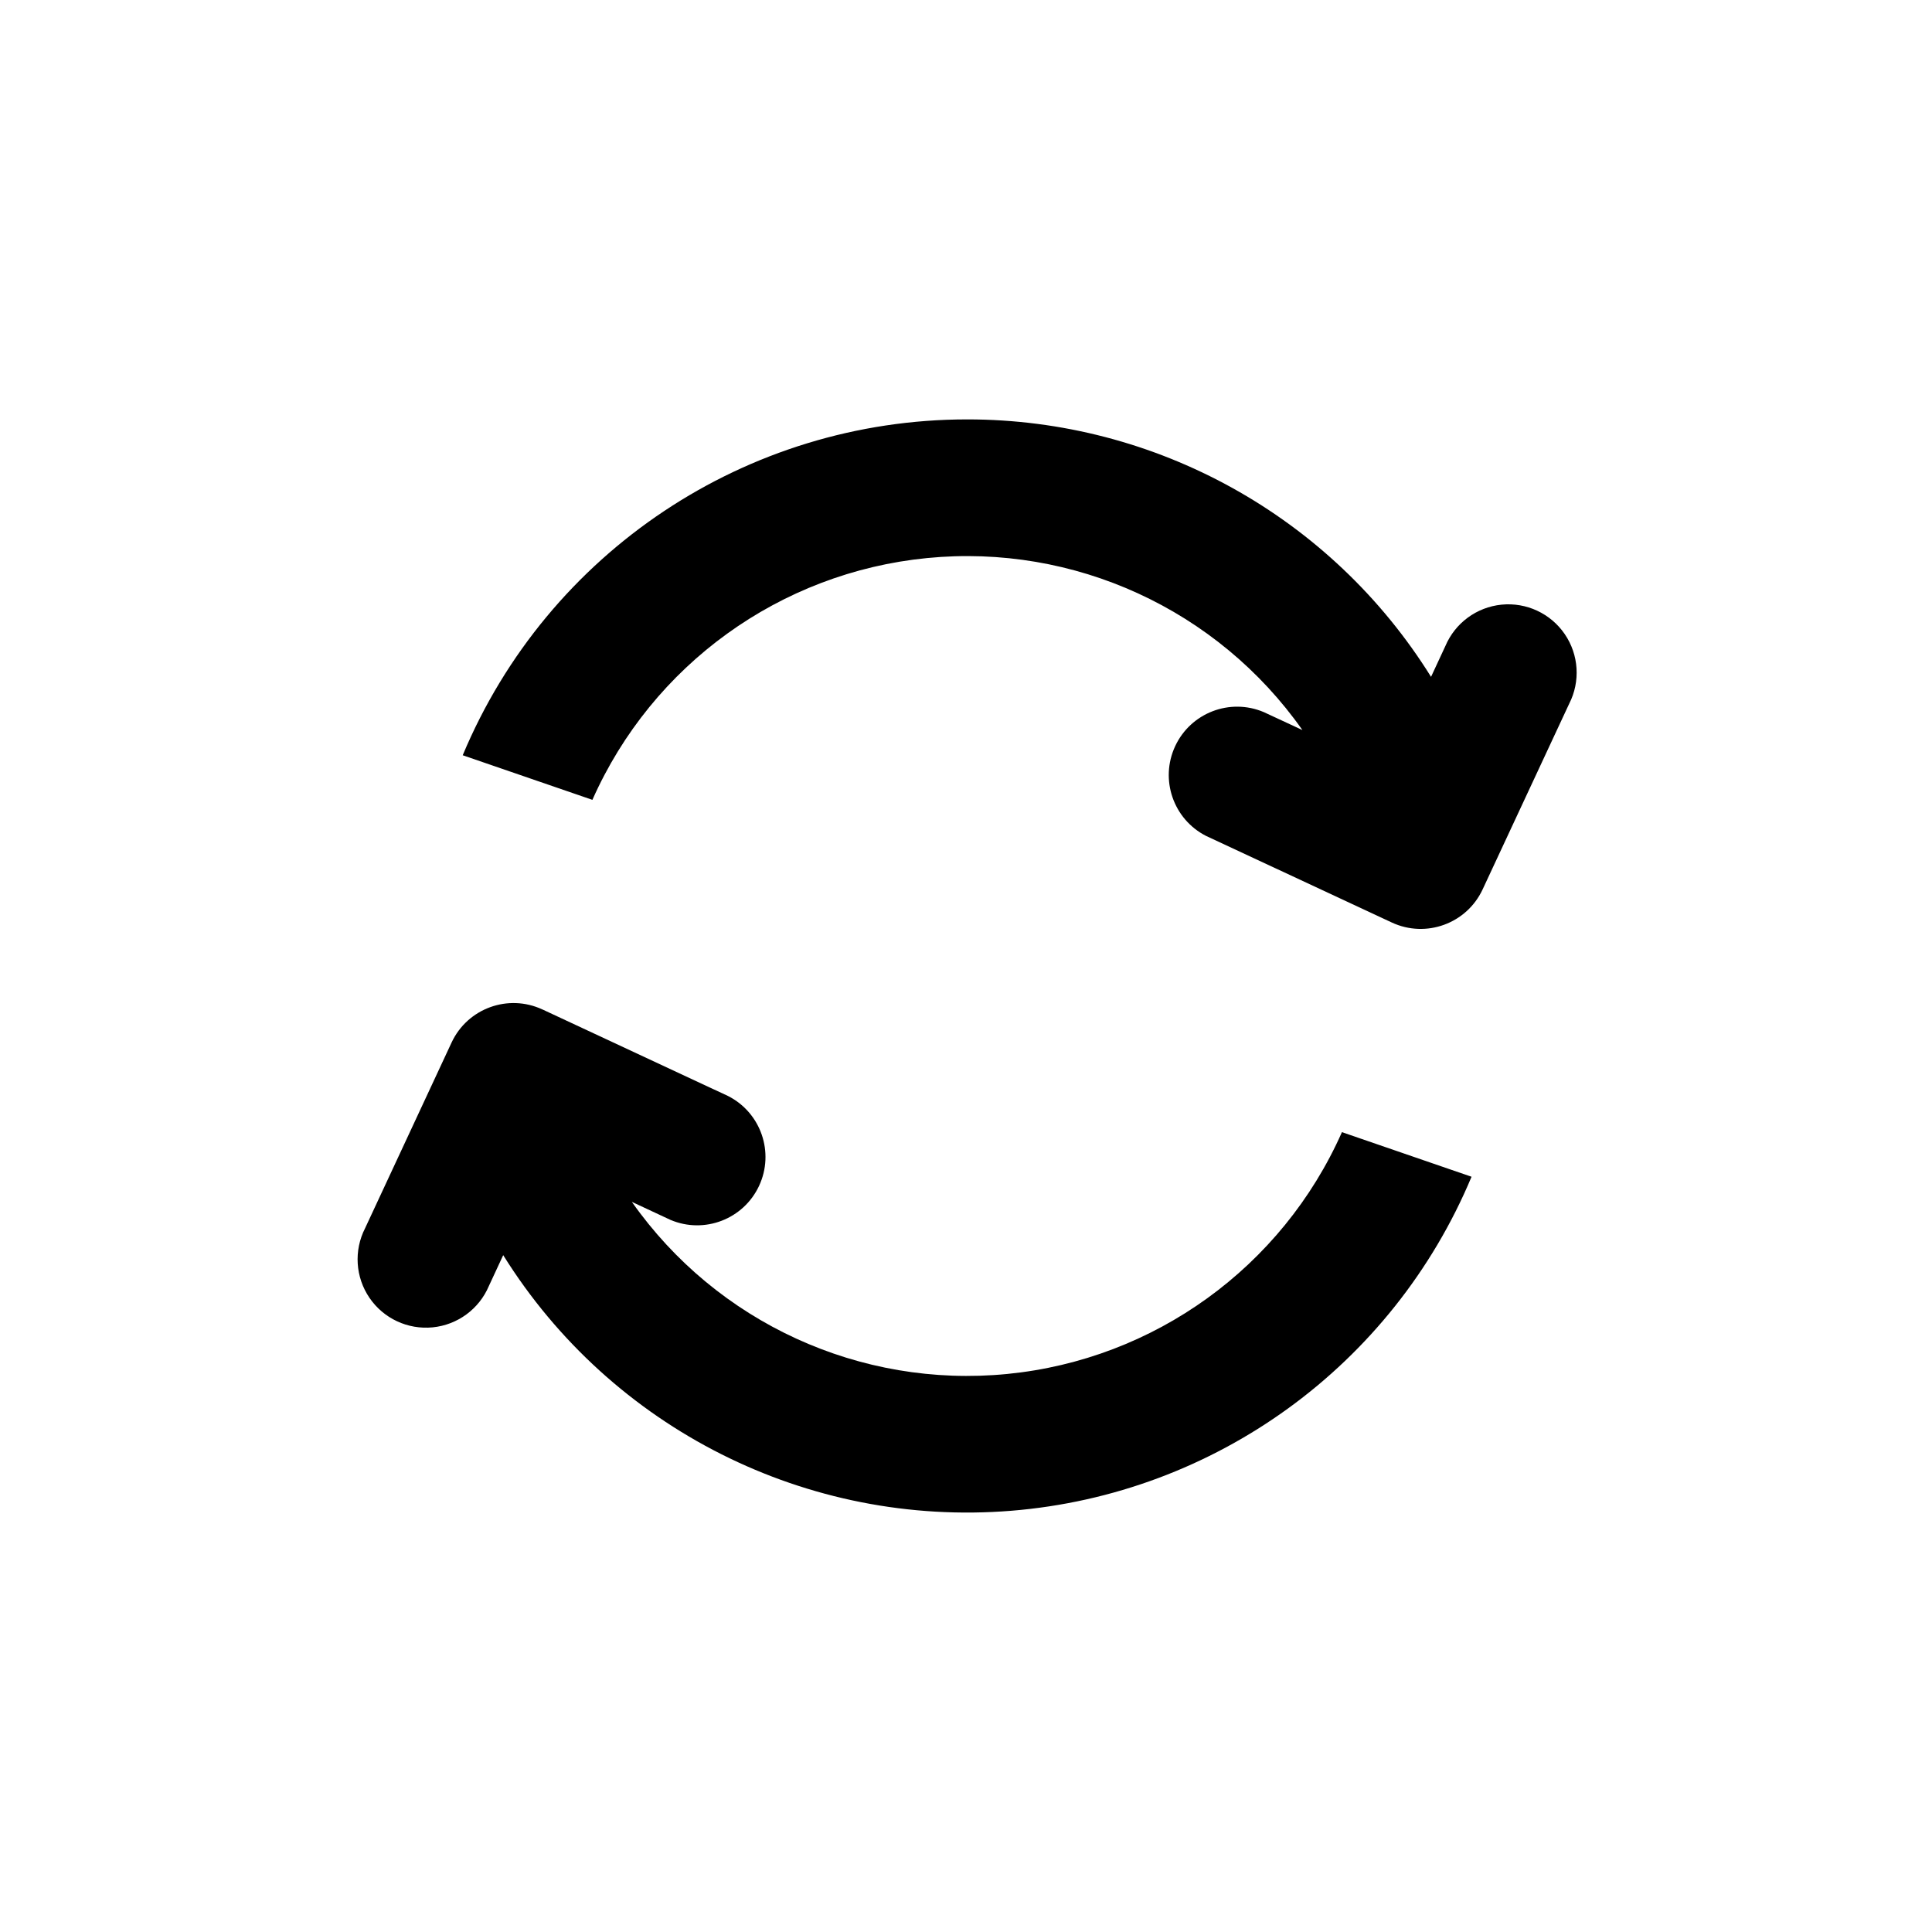
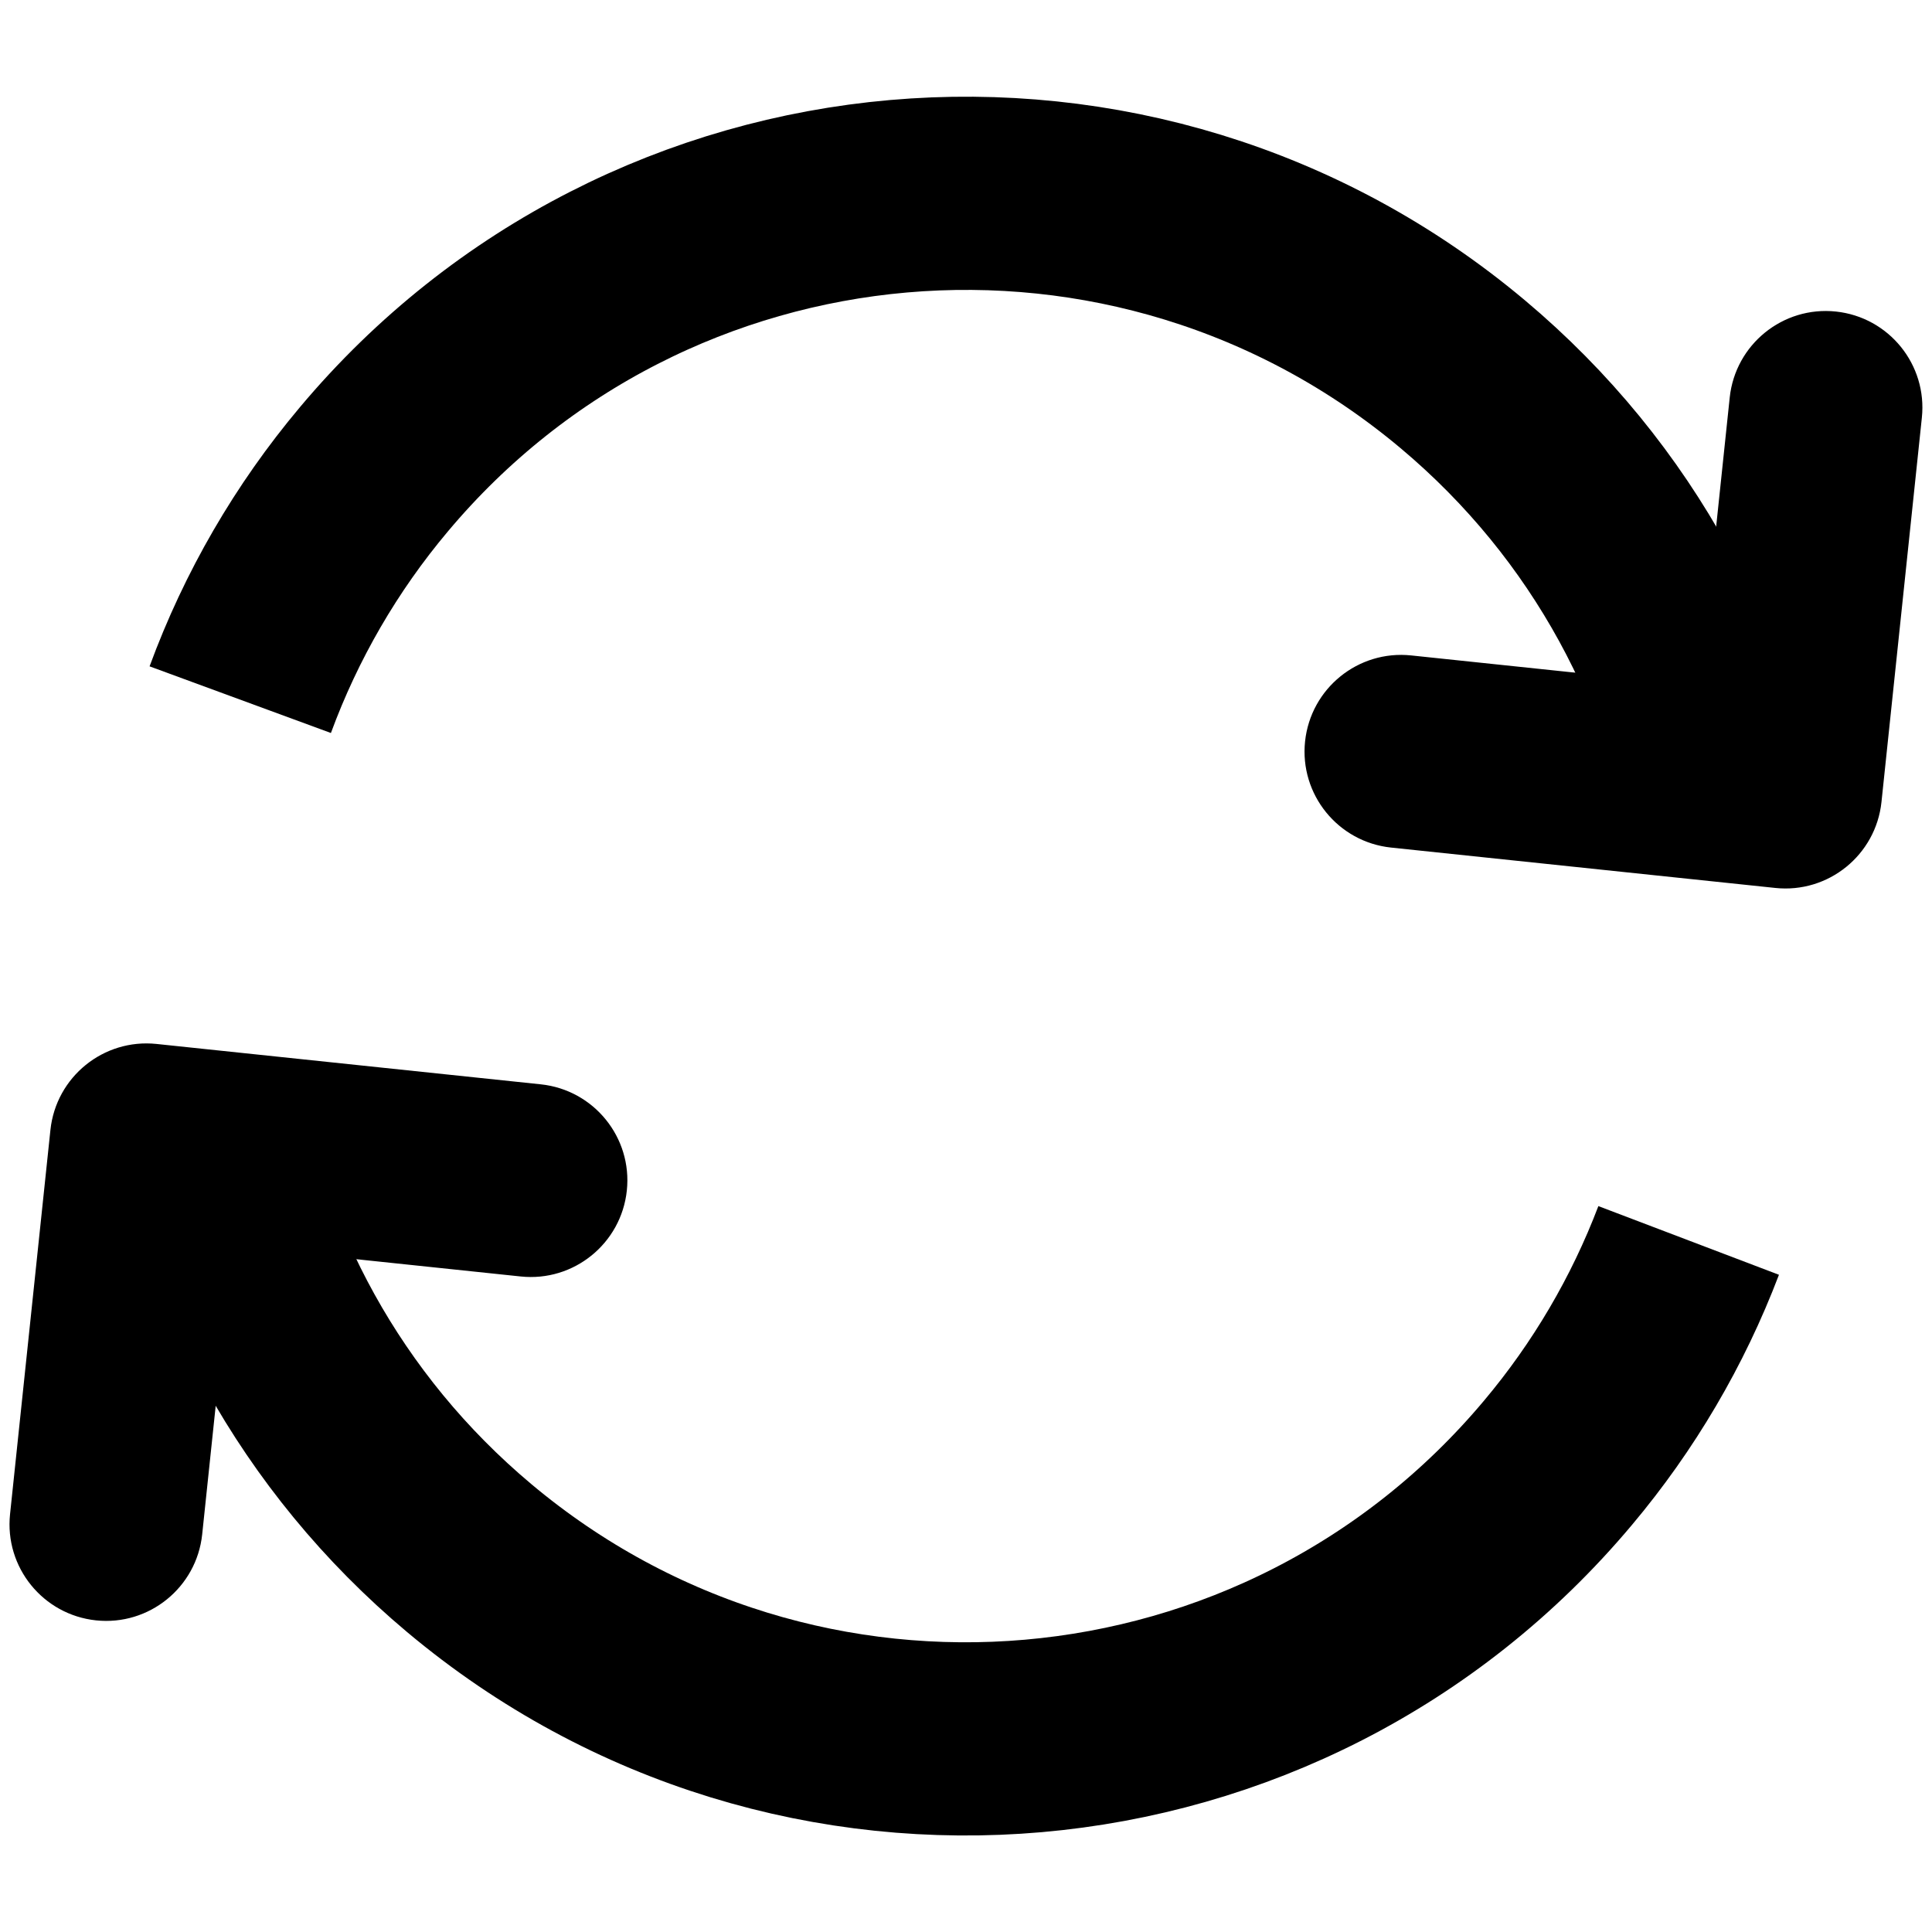
- <svg xmlns="http://www.w3.org/2000/svg" width="24" height="24" viewBox="0 0 24 24">
-   <g fill="currentColor" fill-rule="evenodd">
-     <path d="M6.739 12.54l2.307 1.076a.849.849 0 01-.717 1.538l-.48-.224a5.093 5.093 0 008.821-.866l1.61.554a6.792 6.792 0 01-12.029.974l-.178.383a.849.849 0 11-1.538-.717L5.61 12.95a.849.849 0 011.128-.41zM12.014 5.21a6.785 6.785 0 015.763 3.198l.178-.383a.849.849 0 111.538.717l-1.076 2.308a.849.849 0 01-1.127.41l-2.308-1.076a.849.849 0 01.717-1.538l.48.223a5.093 5.093 0 00-8.82.867l-1.611-.554a6.792 6.792 0 016.266-4.172z" />
+ <svg xmlns="http://www.w3.org/2000/svg" viewBox="0 0 20 20">
+   <g fill="none" fill-rule="evenodd">
+     <path d="M17.481 12.841a7.988 7.988 0 01-1.353 2.302c-2.84 3.385-7.886 3.826-11.271.986-1.546-1.297-2.478-3.055-2.764-4.905m.394-3.981a7.986 7.986 0 011.383-2.384c2.84-3.385 7.886-3.826 11.271-.986 1.571 1.318 2.508 3.111 2.777 4.993" stroke="currentColor" stroke-width="2" />
+     <path d="M19.895 4.324l-.418 3.978c-.058.549-.55.948-1.099.89l-3.978-.418c-.549-.058-.948-.55-.89-1.099.058-.549.55-.948 1.099-.89l1.989.209c.549.058 1.041-.341 1.099-.89l.209-1.989c.058-.549.55-.948 1.099-.89.549.058.948.55.89 1.099zM.104 15.675l.418-3.978c.058-.549.55-.948 1.099-.89l3.978.418c.549.058.948.55.89 1.099-.058.549-.55.948-1.099.89l-1.989-.209c-.549-.058-1.041.341-1.099.89l-.209 1.989c-.058.549-.55.948-1.099.89-.549-.058-.948-.55-.89-1.099z" fill="currentColor" />
  </g>
</svg>
